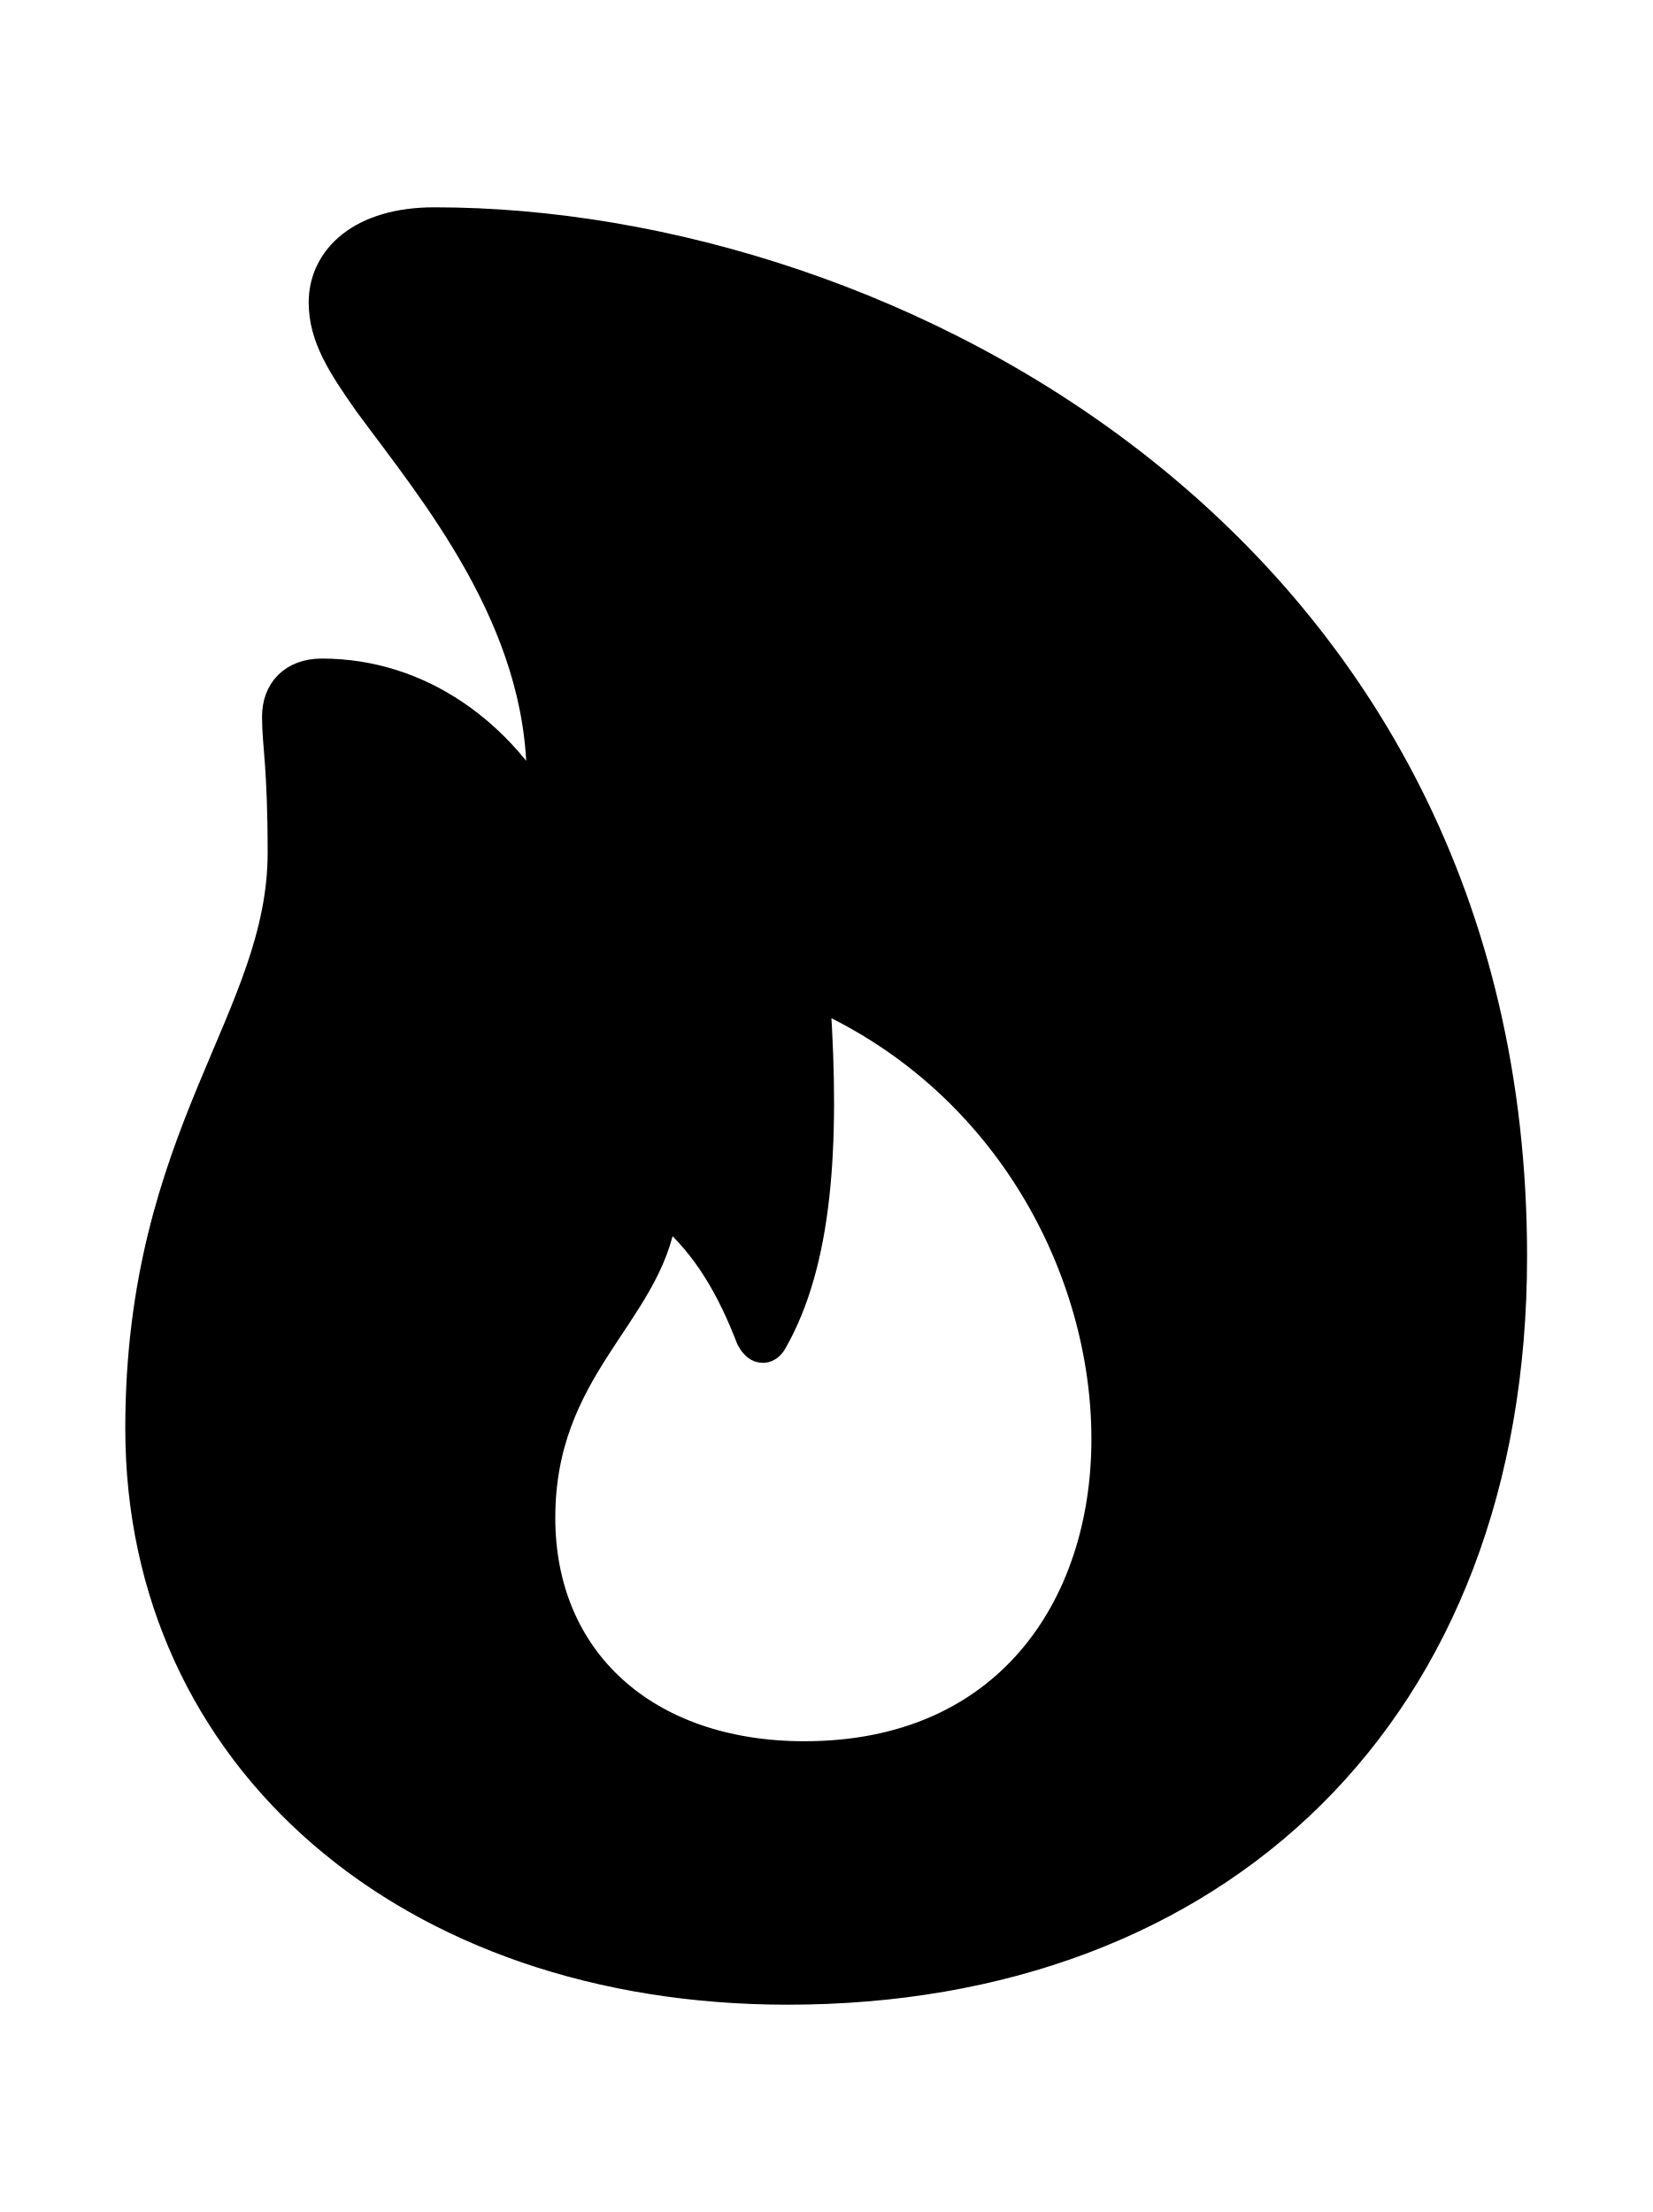
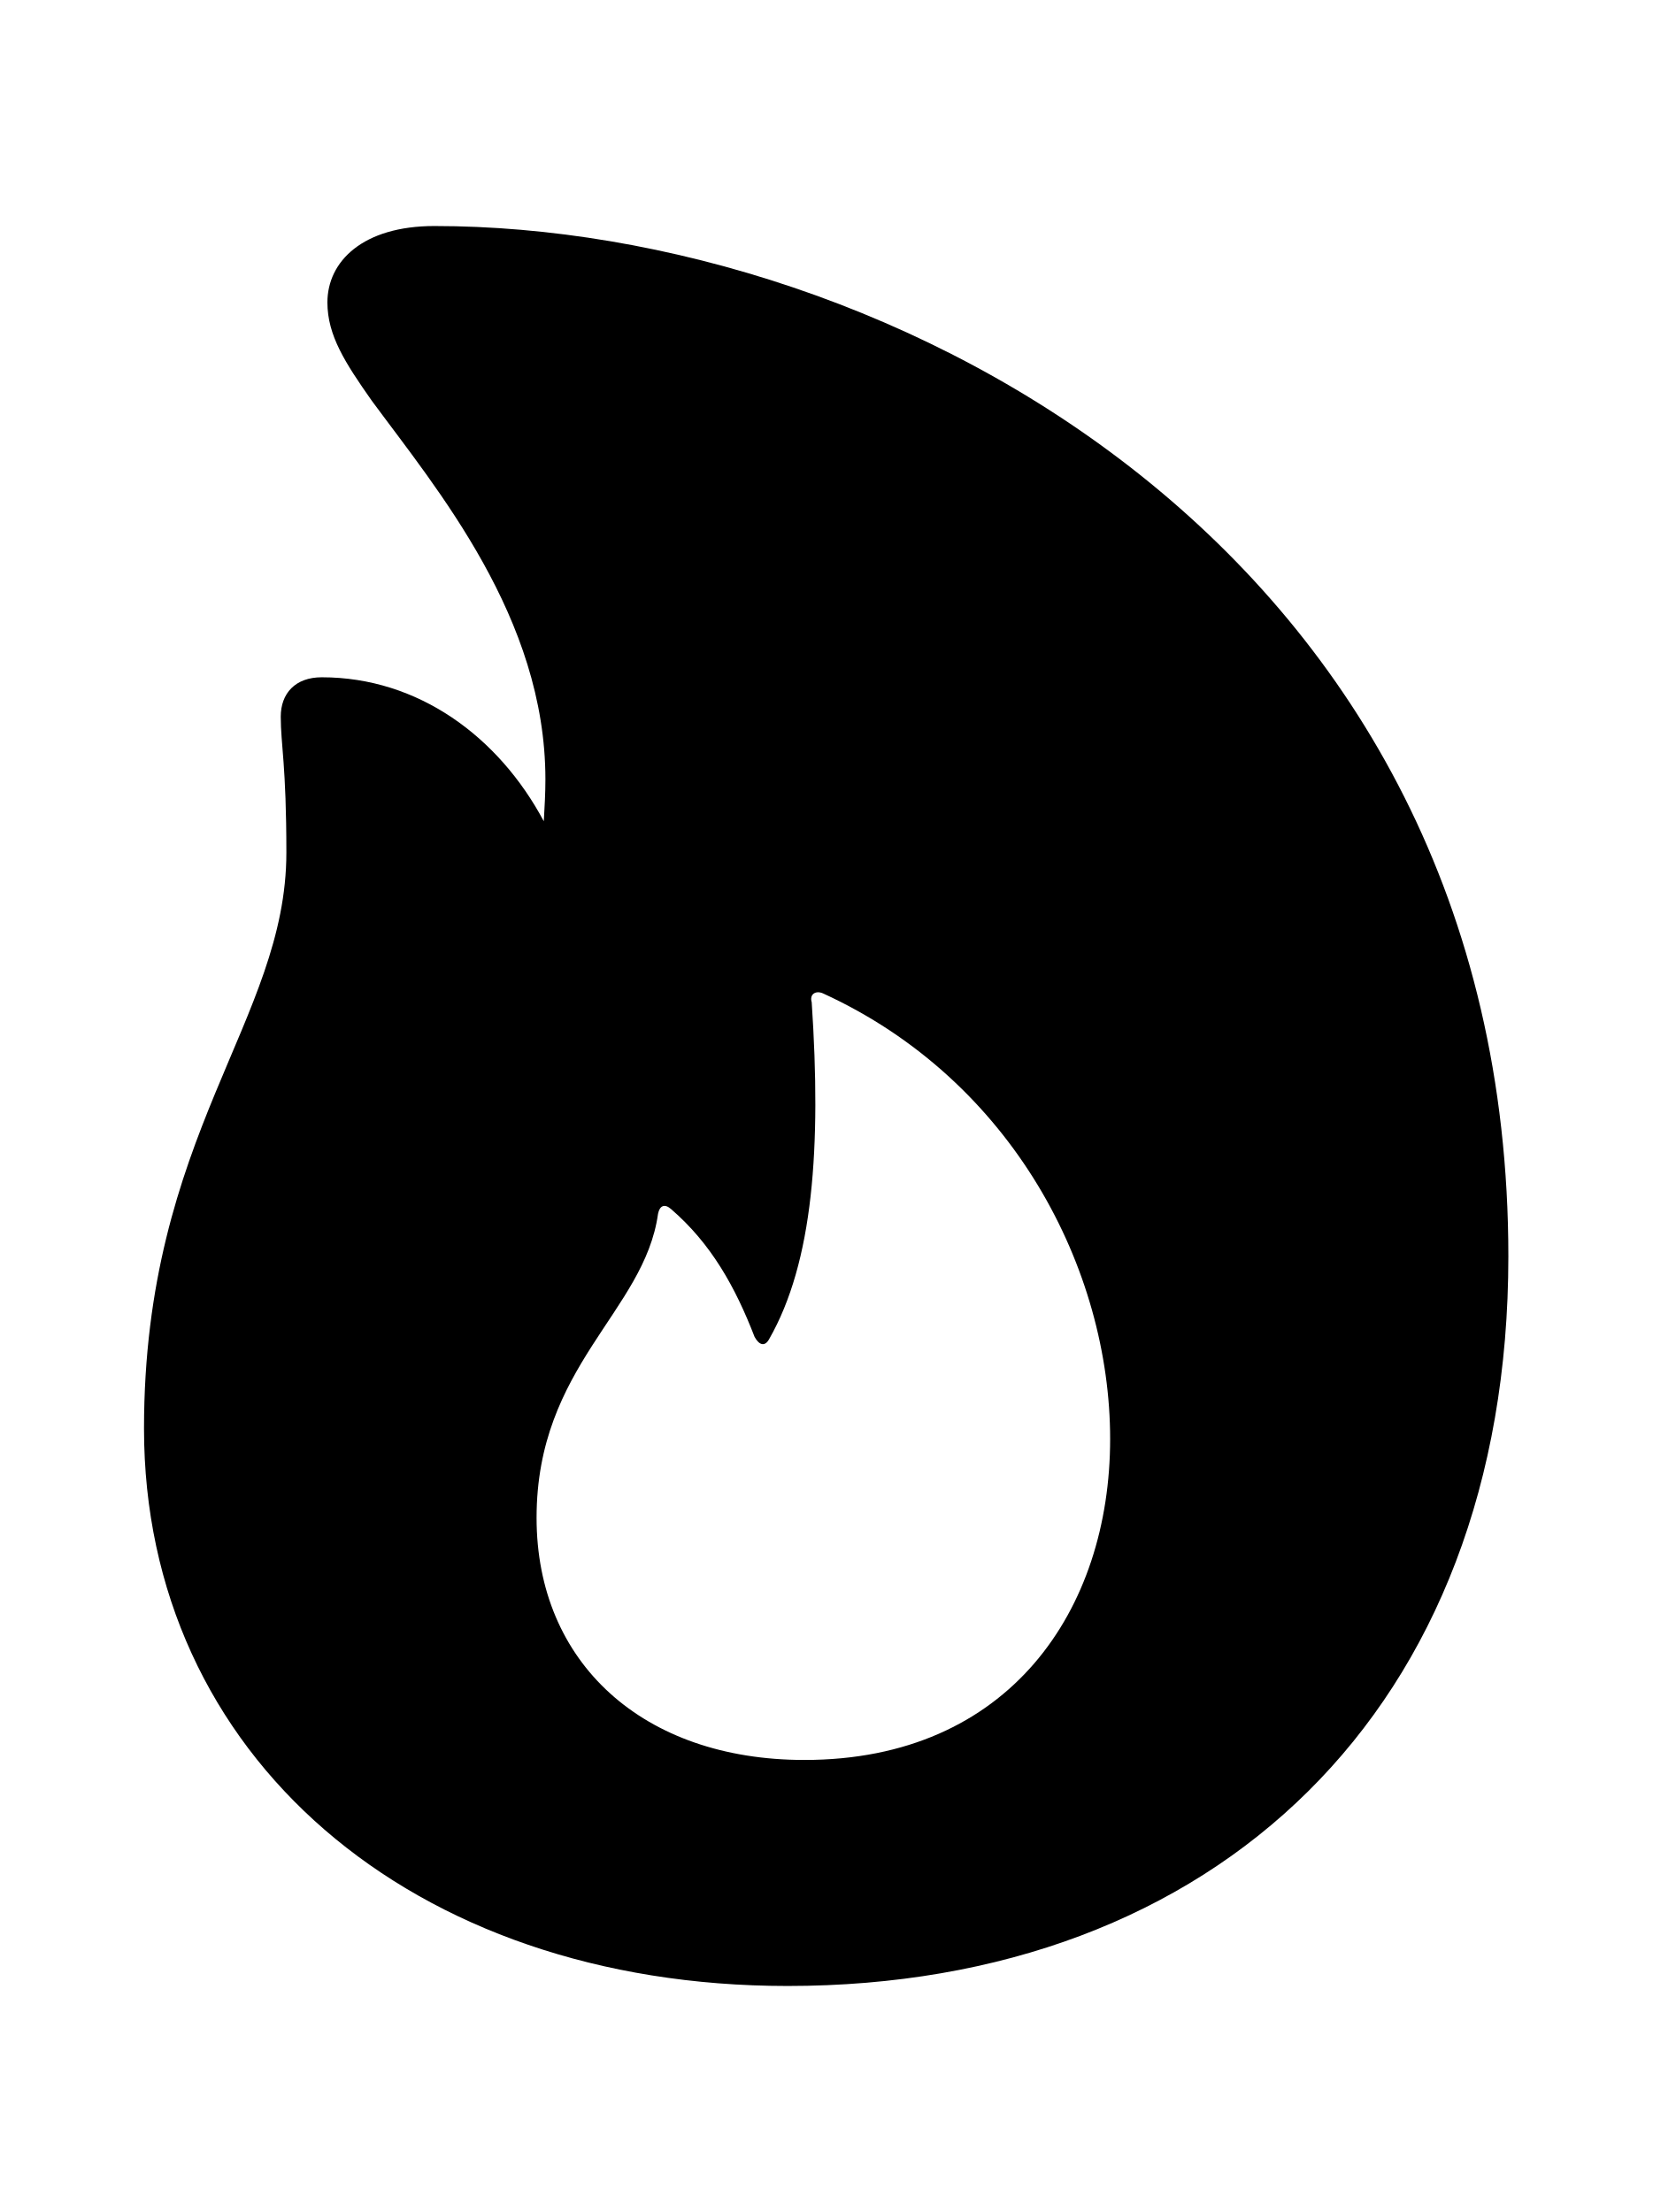
<svg xmlns="http://www.w3.org/2000/svg" width="44.129px" height="59.082px" direction="ltr" version="1.1">
  <g fill-rule="nonzero" transform="scale(1,-1) translate(0,-59.08203)">
-     <path fill="black" stroke="black" fill-opacity="1.0" stroke-width="1.0" d="     M 3.846,20.926     C 3.846,12.203 10.979,6.037 21.033,6.037     C 32.441,6.037 40.283,13.406 40.283,25.523     C 40.283,44.43 23.697,53.045 11.602,53.045     C 9.689,53.045 8.744,52.1 8.744,51.004     C 8.744,50.123 9.217,49.393 9.926,48.383     C 11.666,46.02 14.566,42.582 14.566,38.264     C 14.566,37.898 14.545,37.533 14.523,37.146     C 13.32,39.402 11.172,40.992 8.594,40.992     C 7.885,40.992 7.498,40.562 7.498,39.939     C 7.498,39.188 7.648,38.65 7.648,36.309     C 7.648,31.818 3.846,28.789 3.846,20.926     Z     M 21.484,12.074     C 17.166,12.074 14.33,14.674 14.33,18.541     C 14.33,22.602 17.209,24.041 17.574,26.662     C 17.617,26.877 17.746,26.941 17.918,26.791     C 18.992,25.867 19.637,24.707 20.152,23.375     C 20.281,23.139 20.432,23.117 20.539,23.311     C 21.721,25.373 21.936,28.445 21.678,32.312     C 21.613,32.527 21.785,32.635 21.979,32.549     C 27.049,30.229 29.648,25.18 29.648,20.646     C 29.648,16.092 26.963,12.074 21.484,12.074     Z " />
+     <path fill="black" stroke="black" fill-opacity="1.0" stroke-width="0" d="     M 3.846,20.926     C 3.846,12.203 10.979,6.037 21.033,6.037     C 32.441,6.037 40.283,13.406 40.283,25.523     C 40.283,44.43 23.697,53.045 11.602,53.045     C 9.689,53.045 8.744,52.1 8.744,51.004     C 8.744,50.123 9.217,49.393 9.926,48.383     C 11.666,46.02 14.566,42.582 14.566,38.264     C 14.566,37.898 14.545,37.533 14.523,37.146     C 13.32,39.402 11.172,40.992 8.594,40.992     C 7.885,40.992 7.498,40.562 7.498,39.939     C 7.498,39.188 7.648,38.65 7.648,36.309     C 7.648,31.818 3.846,28.789 3.846,20.926     Z     M 21.484,12.074     C 17.166,12.074 14.33,14.674 14.33,18.541     C 14.33,22.602 17.209,24.041 17.574,26.662     C 17.617,26.877 17.746,26.941 17.918,26.791     C 18.992,25.867 19.637,24.707 20.152,23.375     C 20.281,23.139 20.432,23.117 20.539,23.311     C 21.721,25.373 21.936,28.445 21.678,32.312     C 21.613,32.527 21.785,32.635 21.979,32.549     C 27.049,30.229 29.648,25.18 29.648,20.646     C 29.648,16.092 26.963,12.074 21.484,12.074     Z " />
  </g>
</svg>
